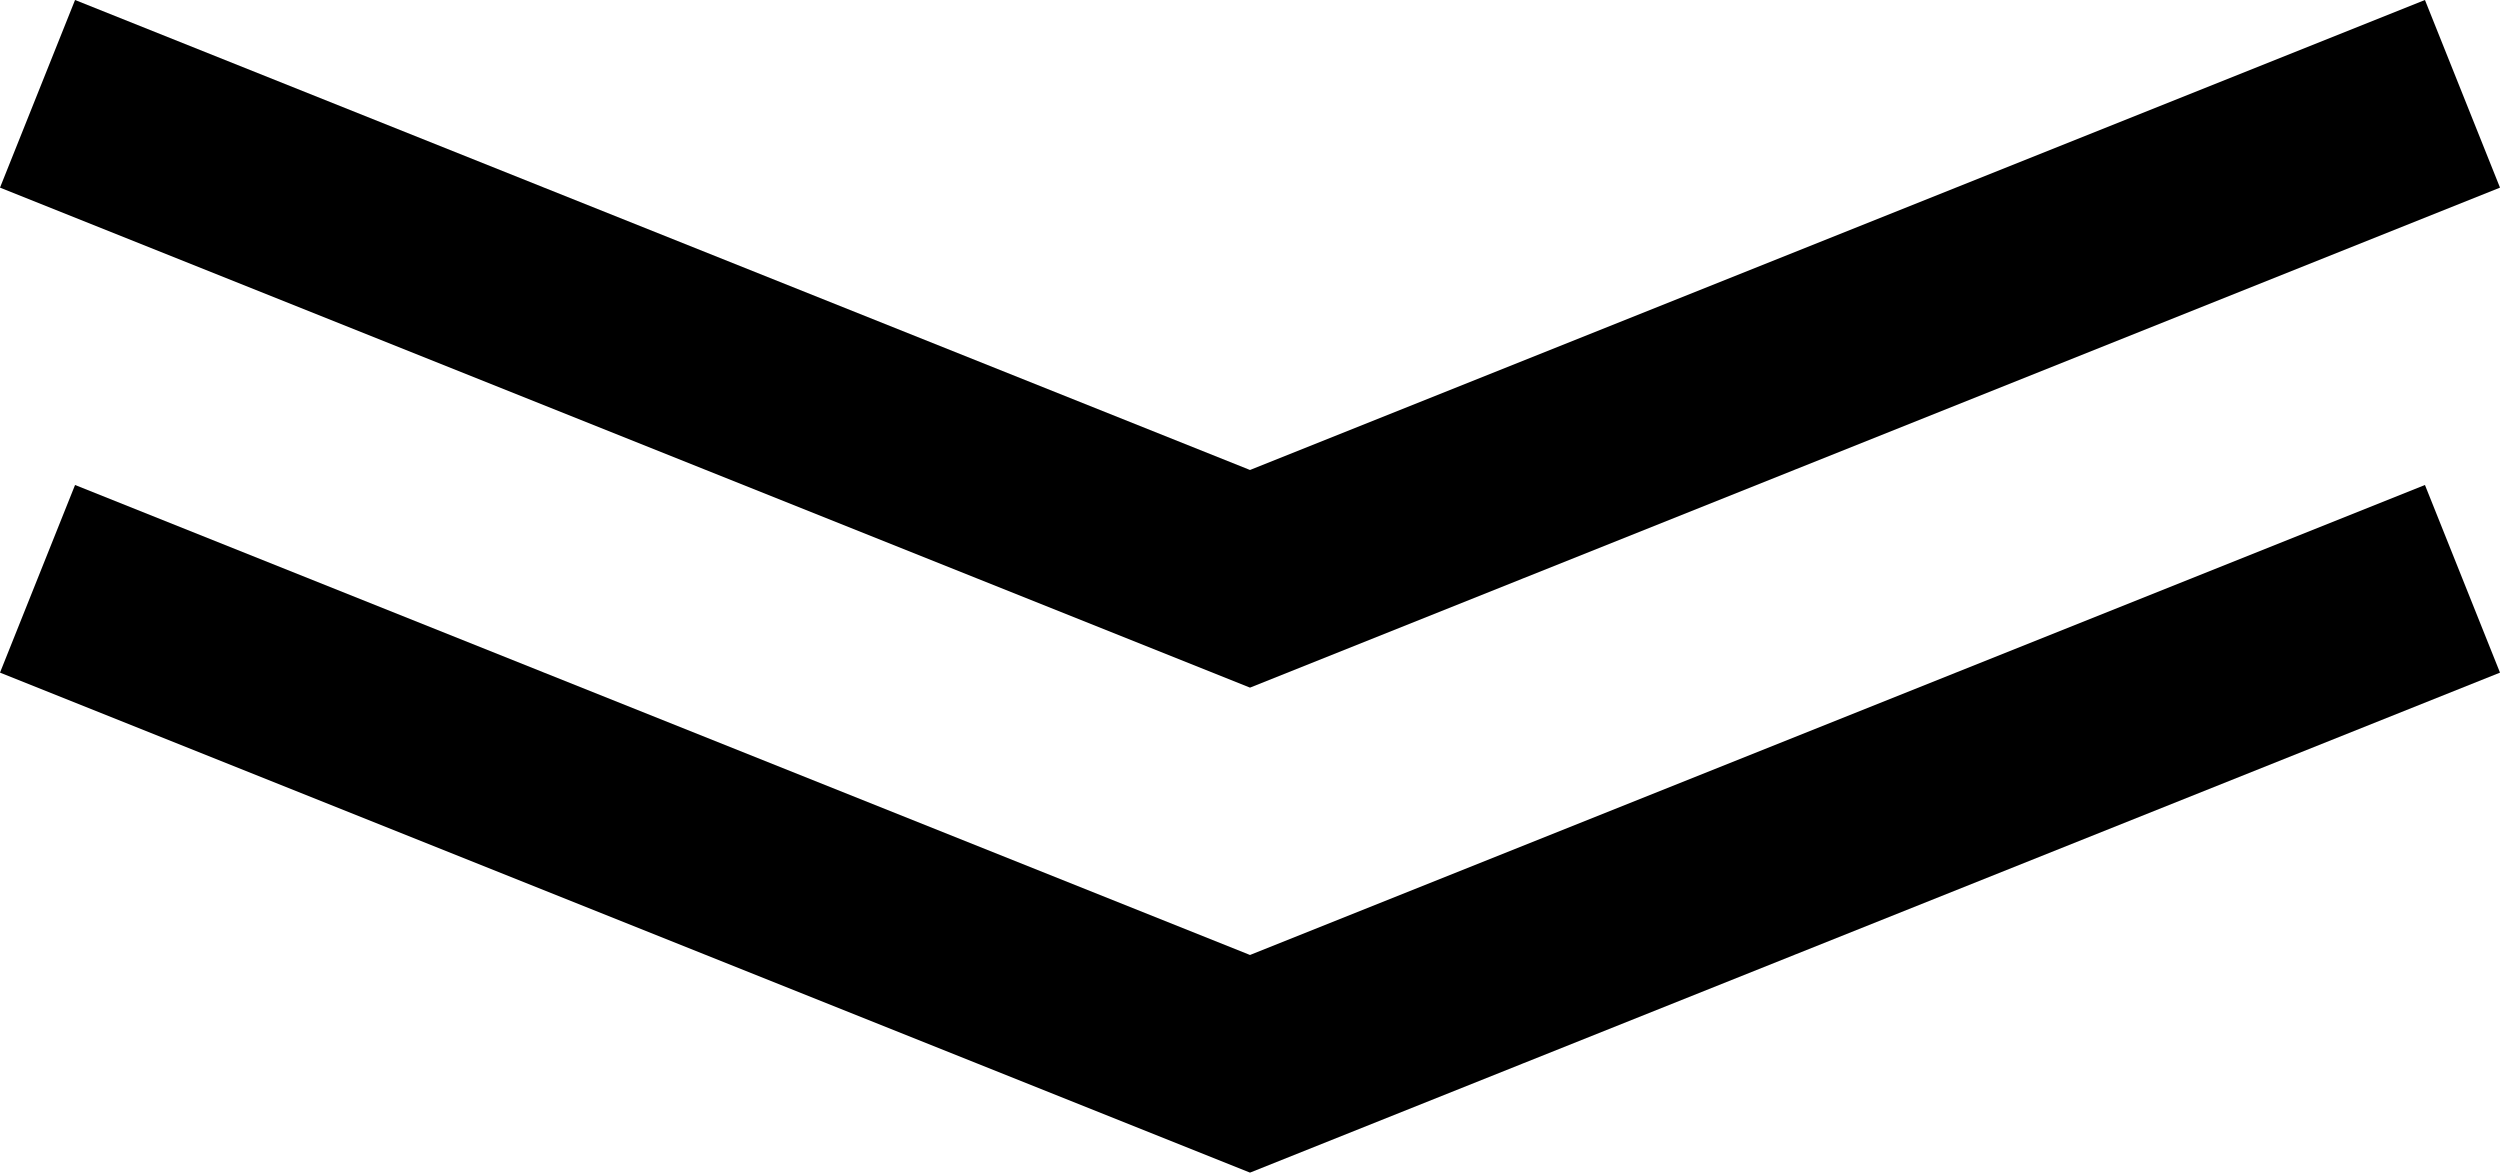
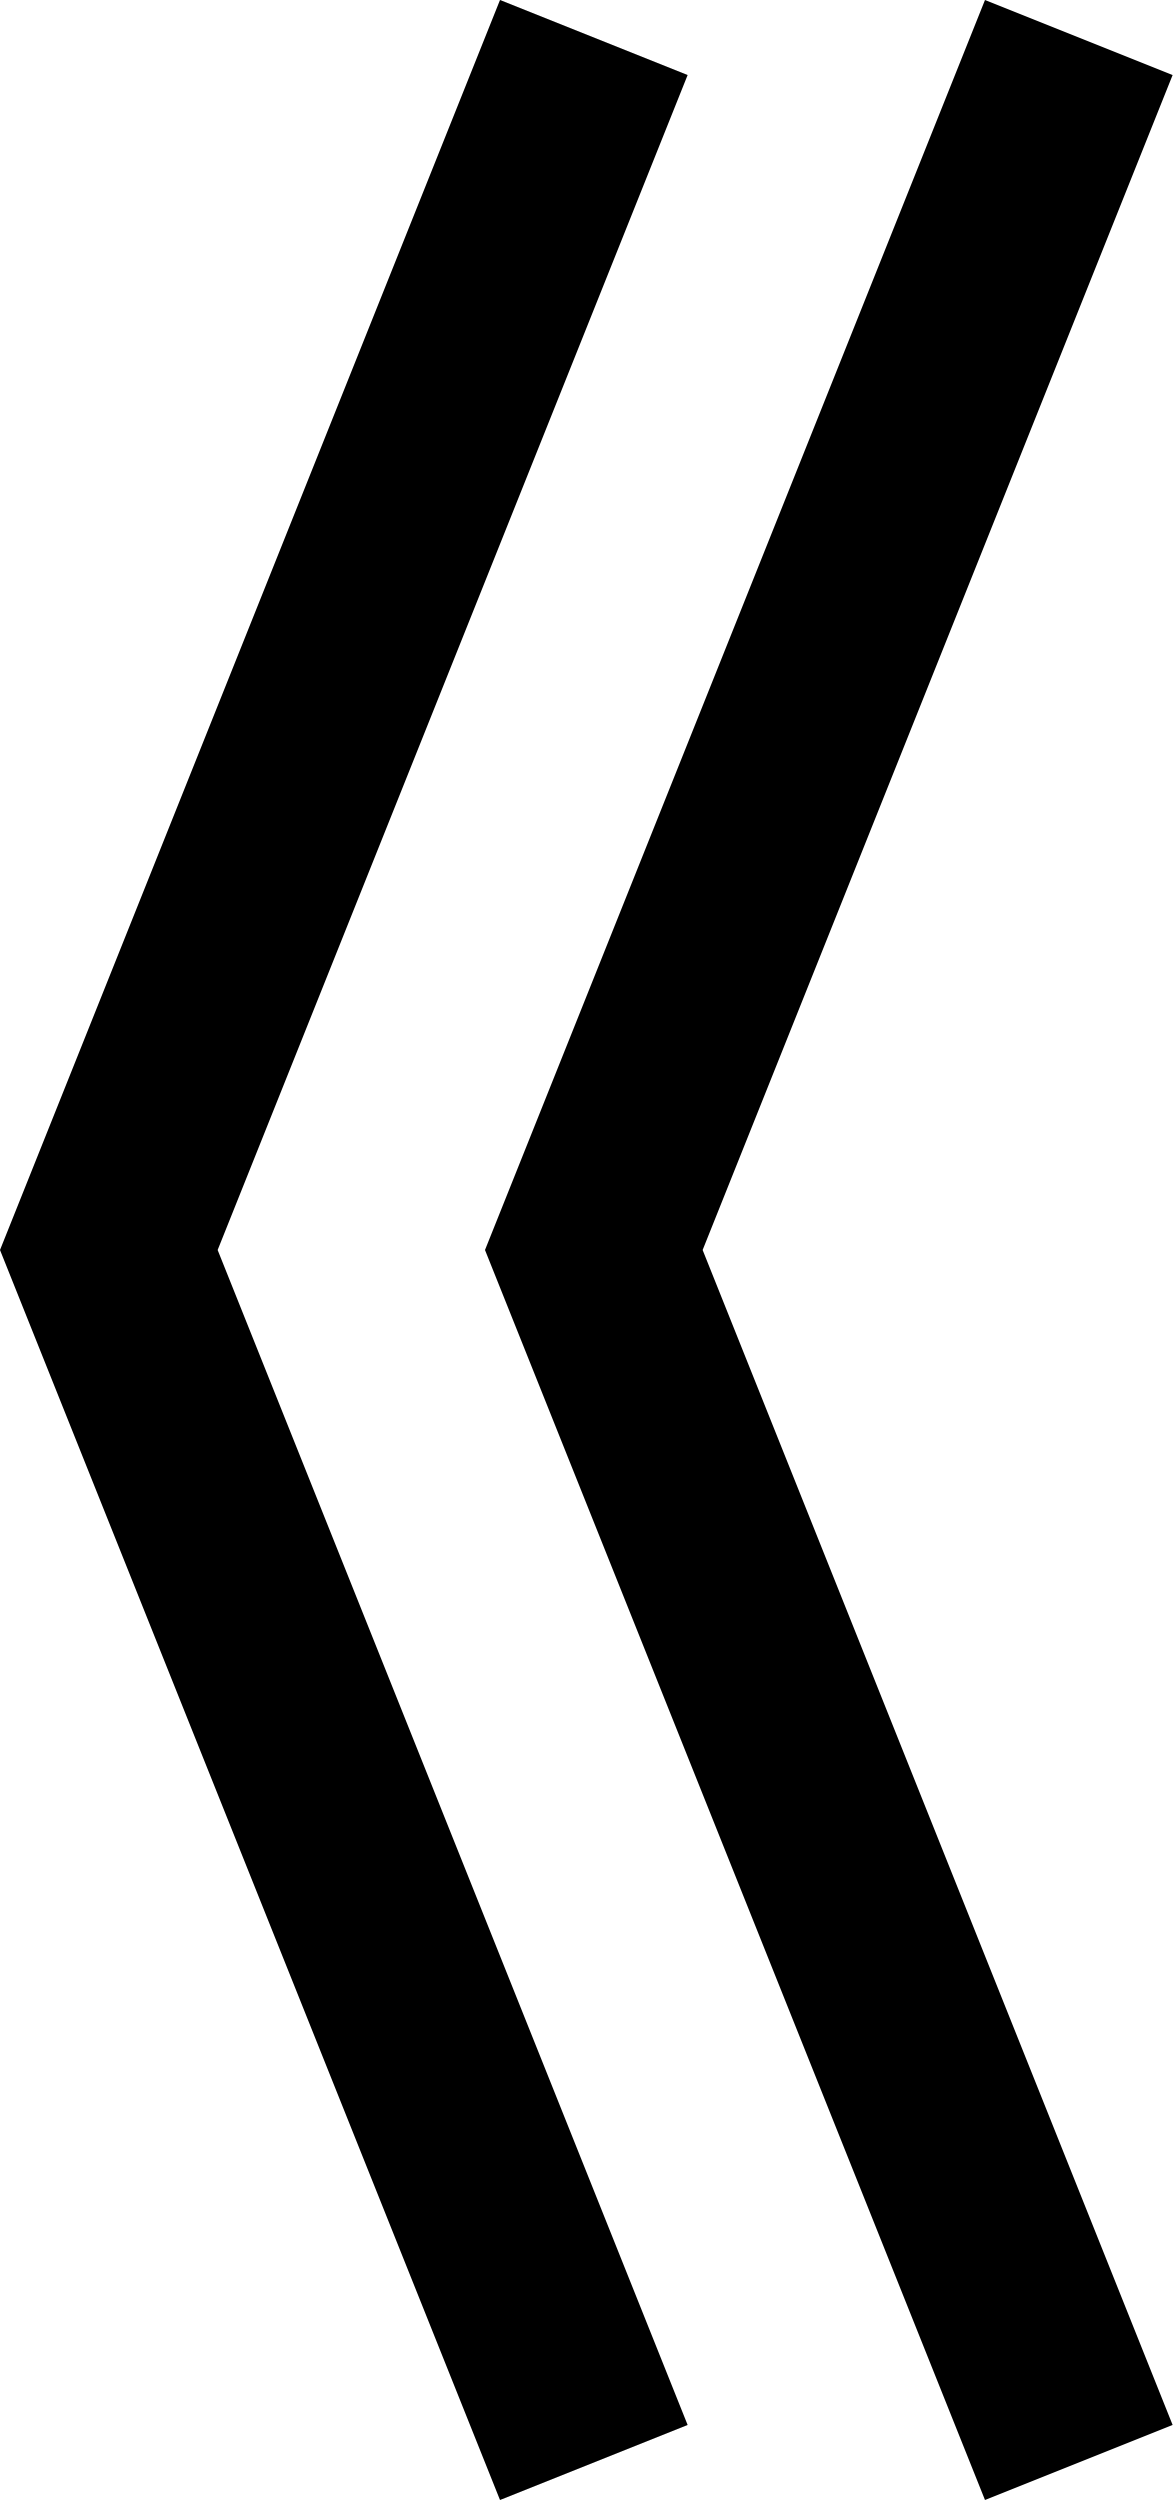
- <svg xmlns="http://www.w3.org/2000/svg" width="2474.278" height="1160.551" viewBox="0 0 2474.278 1160.551" fill="none">
-   <path stroke="rgba(0, 0, 0, 1)" stroke-width="200" d="M37.139 92.848L1237.14 572.848L2437.14 92.848">
+ <svg xmlns="http://www.w3.org/2000/svg" width="1160.551" height="2474.278" viewBox="0 0 1160.551 2474.278" fill="none">
+   <path stroke="rgba(0, 0, 0, 1)" stroke-width="200" d="M1067.7 37.139L587.703 1237.14L1067.7 2437.14">
</path>
-   <path stroke="rgba(0, 0, 0, 1)" stroke-width="200" d="M37.139 572.848L1237.14 1052.85L2437.14 572.848">
+   <path stroke="rgba(0, 0, 0, 1)" stroke-width="200" d="M587.703 37.139L107.703 1237.14L587.703 2437.14">
</path>
</svg>
